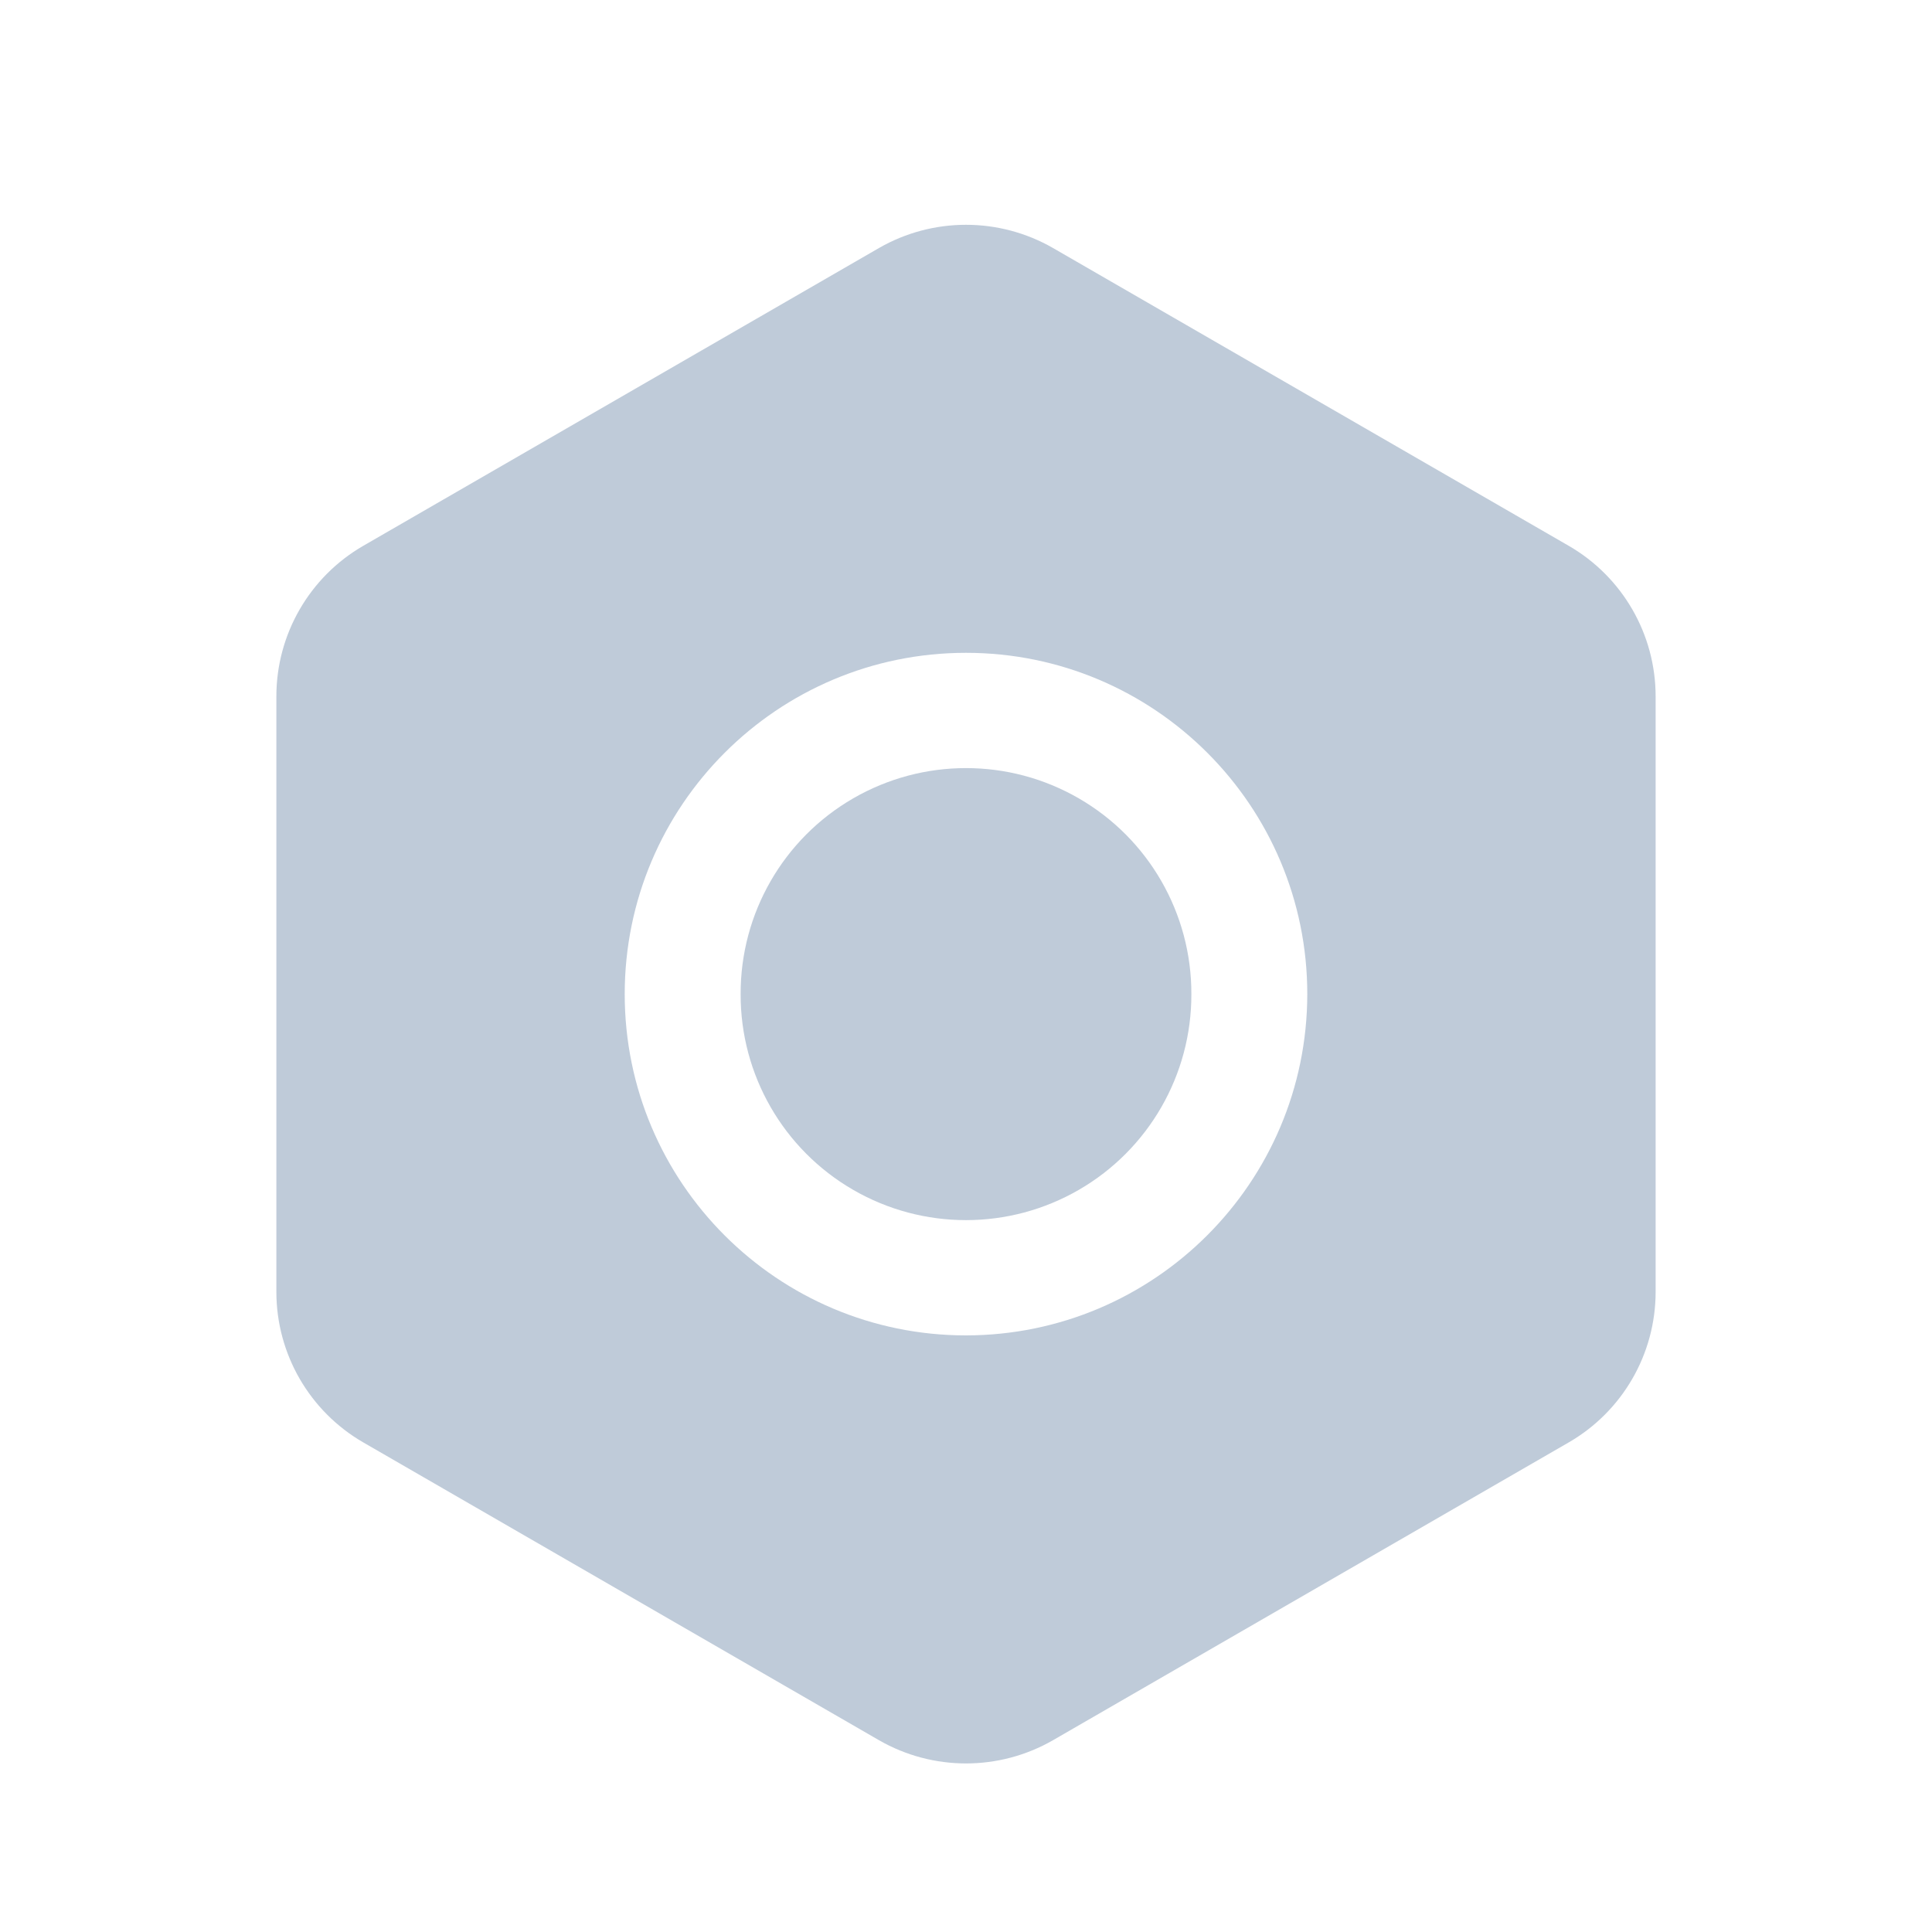
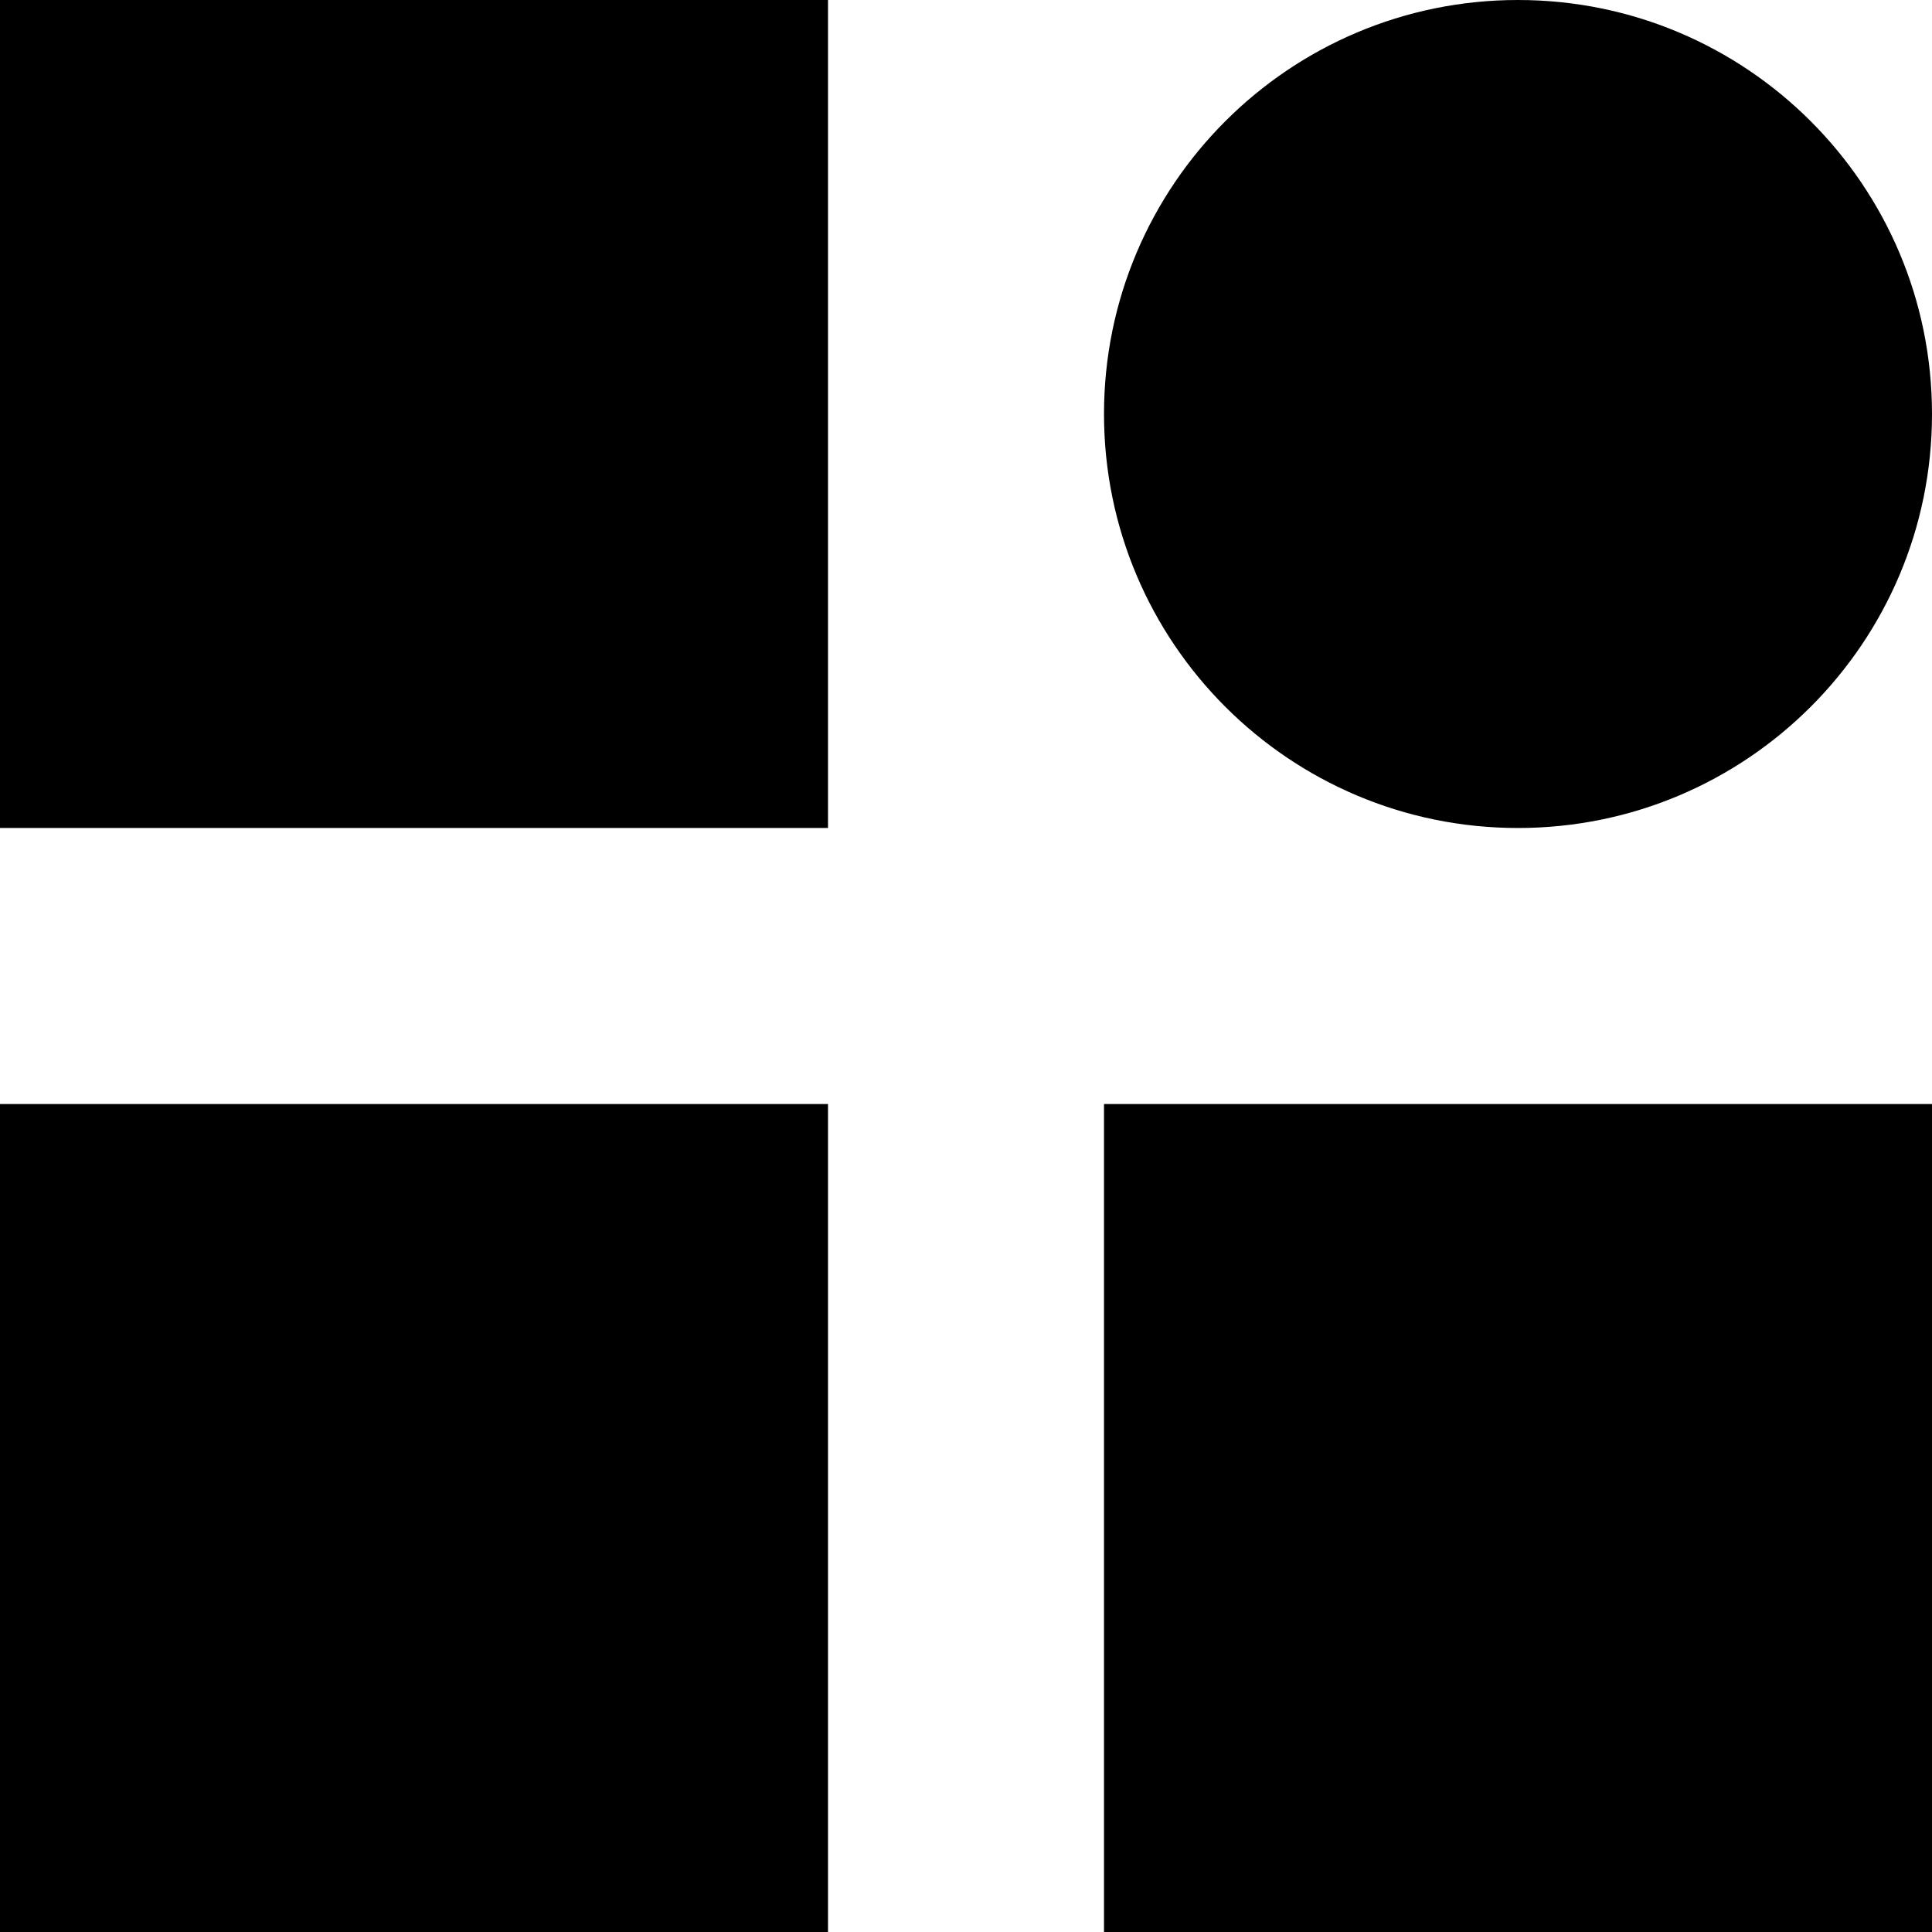
- <svg xmlns="http://www.w3.org/2000/svg" t="1571292789807" class="icon" viewBox="0 0 1024 1024" version="1.1" p-id="1169" width="64" height="64">
-   <defs>
-     <style type="text/css" />
-   </defs>
-   <path d="M831.437 289.28L558.08 131.43a92.57 92.57 0 0 0-92.16 0L192.563 289.28a92.16 92.16 0 0 0-46.08 79.77v315.699a92.16 92.16 0 0 0 46.08 79.77L465.92 922.368a92.518 92.518 0 0 0 92.16 0l273.357-157.85a92.16 92.16 0 0 0 46.08-79.77V369.05a92.16 92.16 0 0 0-46.08-79.77zM512 707.789a180.89 180.89 0 1 1 180.89-180.89A181.094 181.094 0 0 1 512 707.789z" fill="#bfcbd9" p-id="1170" />
-   <path d="M512 526.899m-119.45 0a119.45 119.45 0 1 0 238.899 0 119.45 119.45 0 1 0-238.899 0Z" fill="#bfcbd9" p-id="1171" />
+ <svg xmlns="http://www.w3.org/2000/svg" width="128" height="128">
+   <path d="M0 0h54.857v54.857H0V0zm0 73.143h54.857V128H0V73.143zm73.143 0H128V128H73.143V73.143zm27.428-18.286C115.72 54.857 128 42.577 128 27.43 128 12.28 115.72 0 100.571 0 85.423 0 73.143 12.28 73.143 27.429c0 15.148 12.28 27.428 27.428 27.428z" />
</svg>
